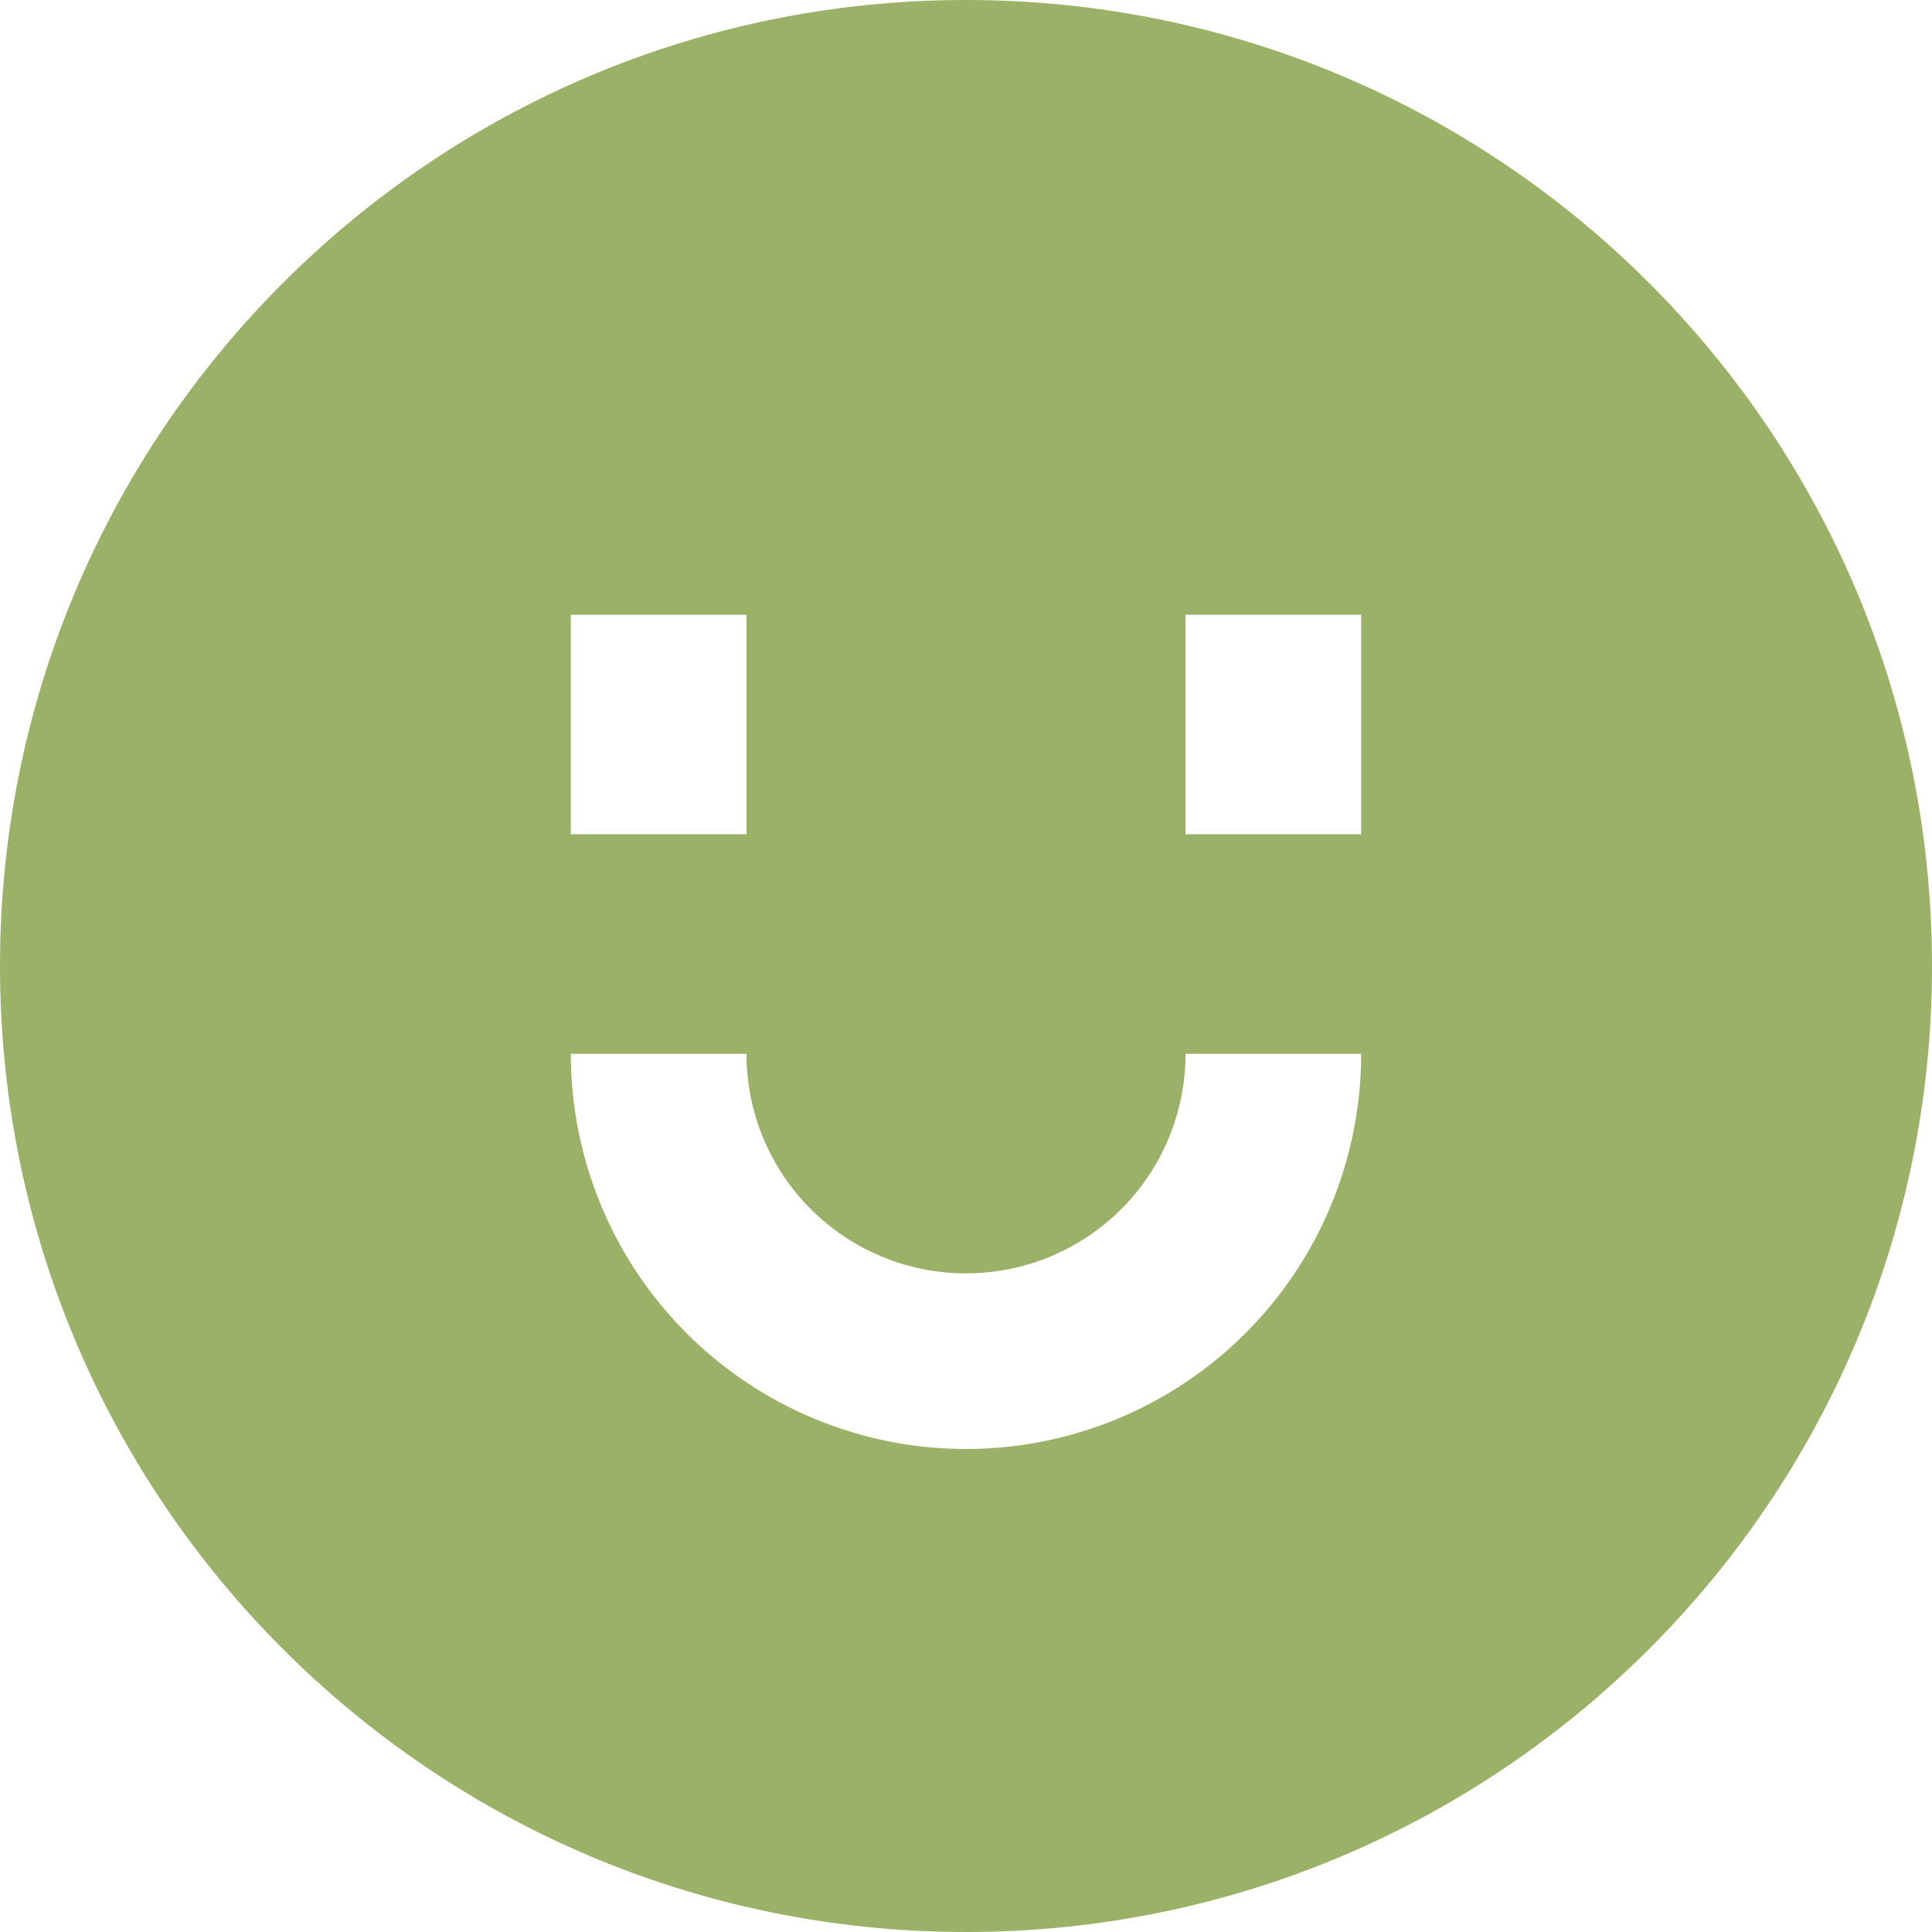
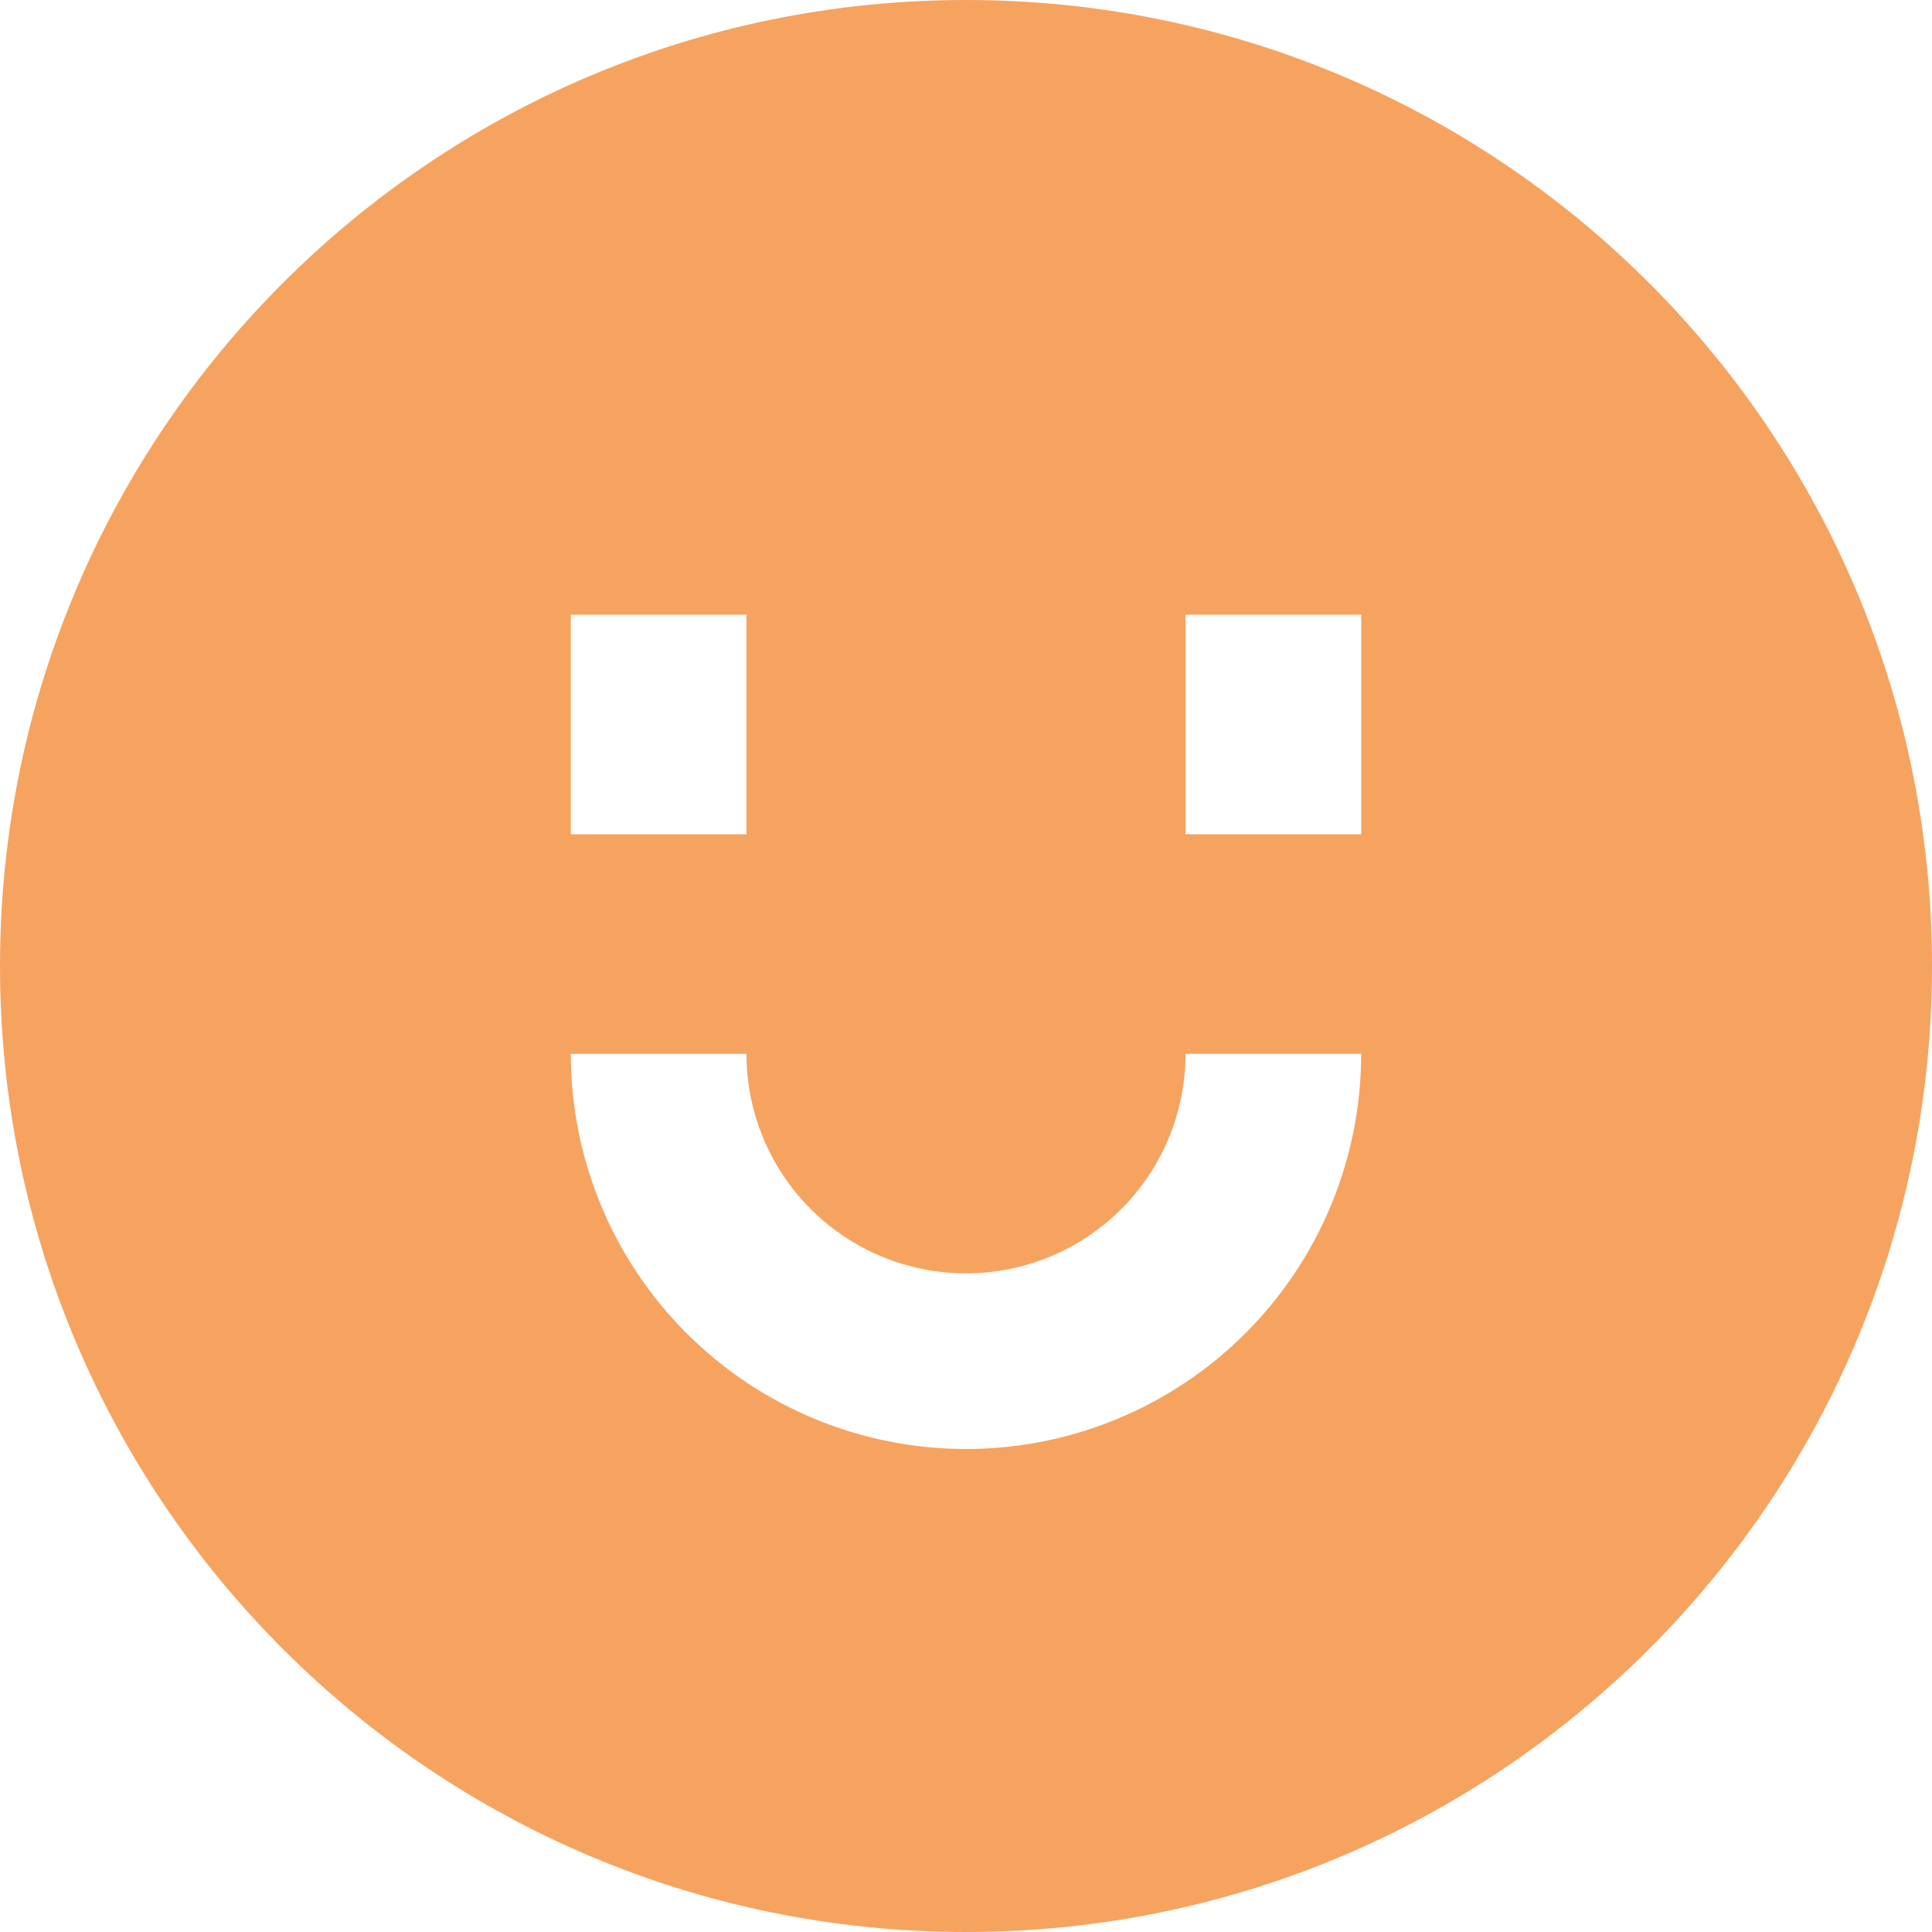
<svg xmlns="http://www.w3.org/2000/svg" width="22" height="22" viewBox="0 0 22 22" fill="none">
-   <path fill-rule="evenodd" clip-rule="evenodd" d="M11 22C17.075 22 22 17.075 22 11C22 4.925 17.075 0 11 0C4.925 0 0 4.925 0 11C0 17.075 4.925 22 11 22ZM6.5 7V9.5H8.5V7H6.5ZM13.5 7V9.5H15.5V7H13.5ZM8.5 12C8.5 12.663 8.763 13.299 9.232 13.768C9.701 14.237 10.337 14.5 11 14.5C11.663 14.5 12.299 14.237 12.768 13.768C13.237 13.299 13.5 12.663 13.5 12H15.5C15.5 13.194 15.026 14.338 14.182 15.182C13.338 16.026 12.194 16.5 11 16.5C9.807 16.5 8.662 16.026 7.818 15.182C6.974 14.338 6.5 13.194 6.5 12H8.5Z" fill="#9BB167" />
+   <path fill-rule="evenodd" clip-rule="evenodd" d="M11 22C17.075 22 22 17.075 22 11C22 4.925 17.075 0 11 0C4.925 0 0 4.925 0 11C0 17.075 4.925 22 11 22ZM6.5 7V9.5H8.5V7H6.5ZM13.5 7V9.5H15.5V7H13.5ZM8.5 12C8.5 12.663 8.763 13.299 9.232 13.768C9.701 14.237 10.337 14.5 11 14.5C11.663 14.5 12.299 14.237 12.768 13.768C13.237 13.299 13.5 12.663 13.5 12H15.5C15.5 13.194 15.026 14.338 14.182 15.182C13.338 16.026 12.194 16.5 11 16.5C9.807 16.5 8.662 16.026 7.818 15.182C6.974 14.338 6.5 13.194 6.5 12H8.5Z" fill="#F6A360" />
</svg>
